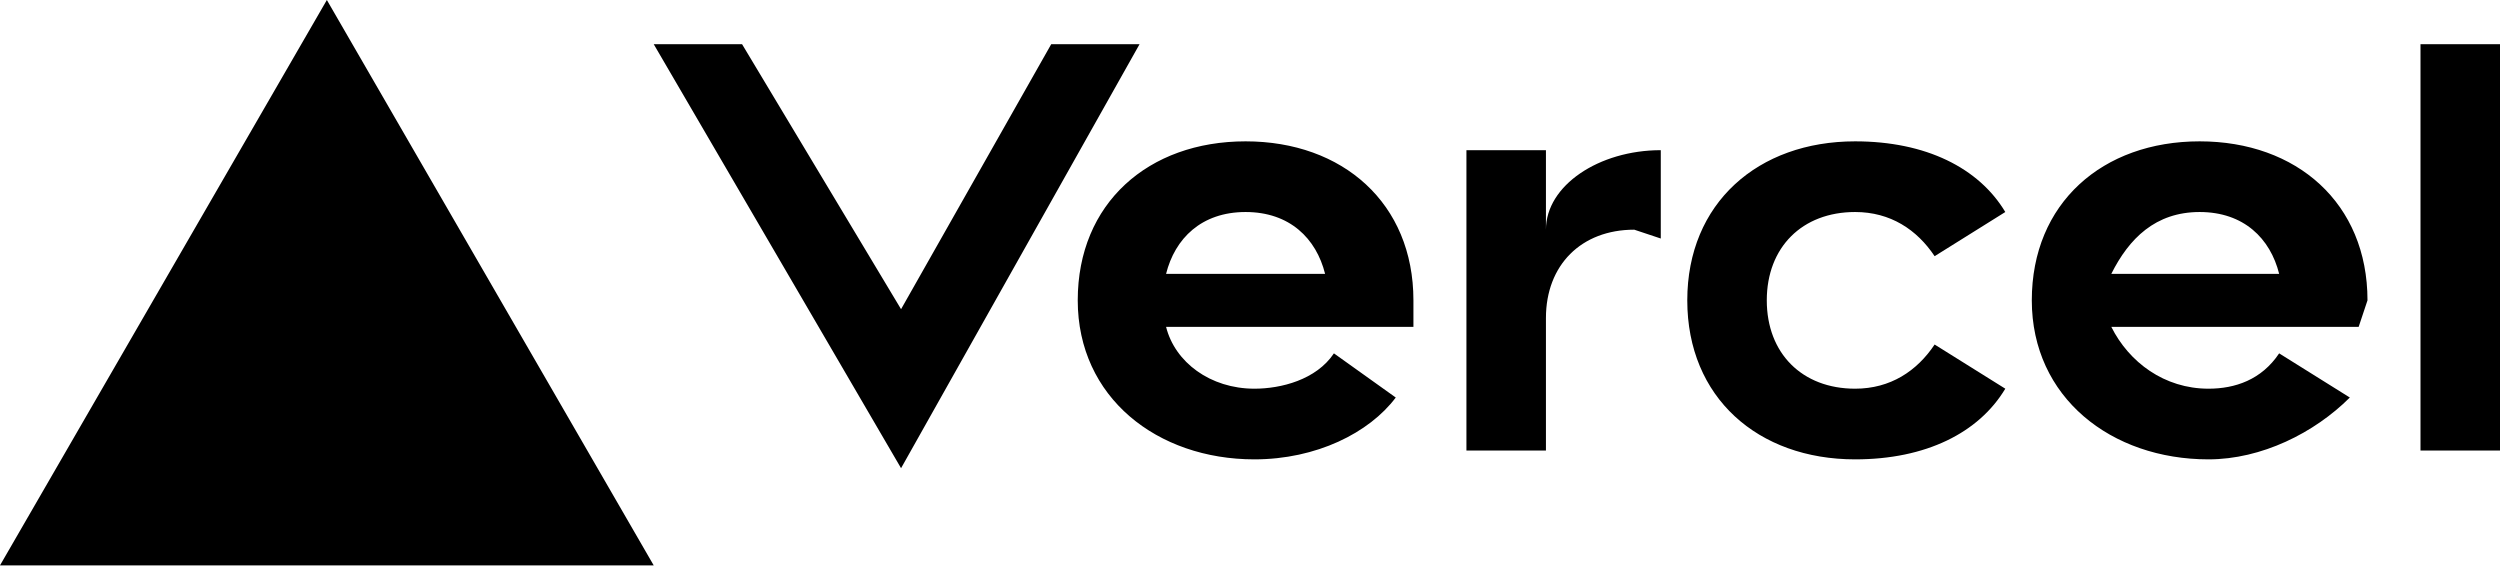
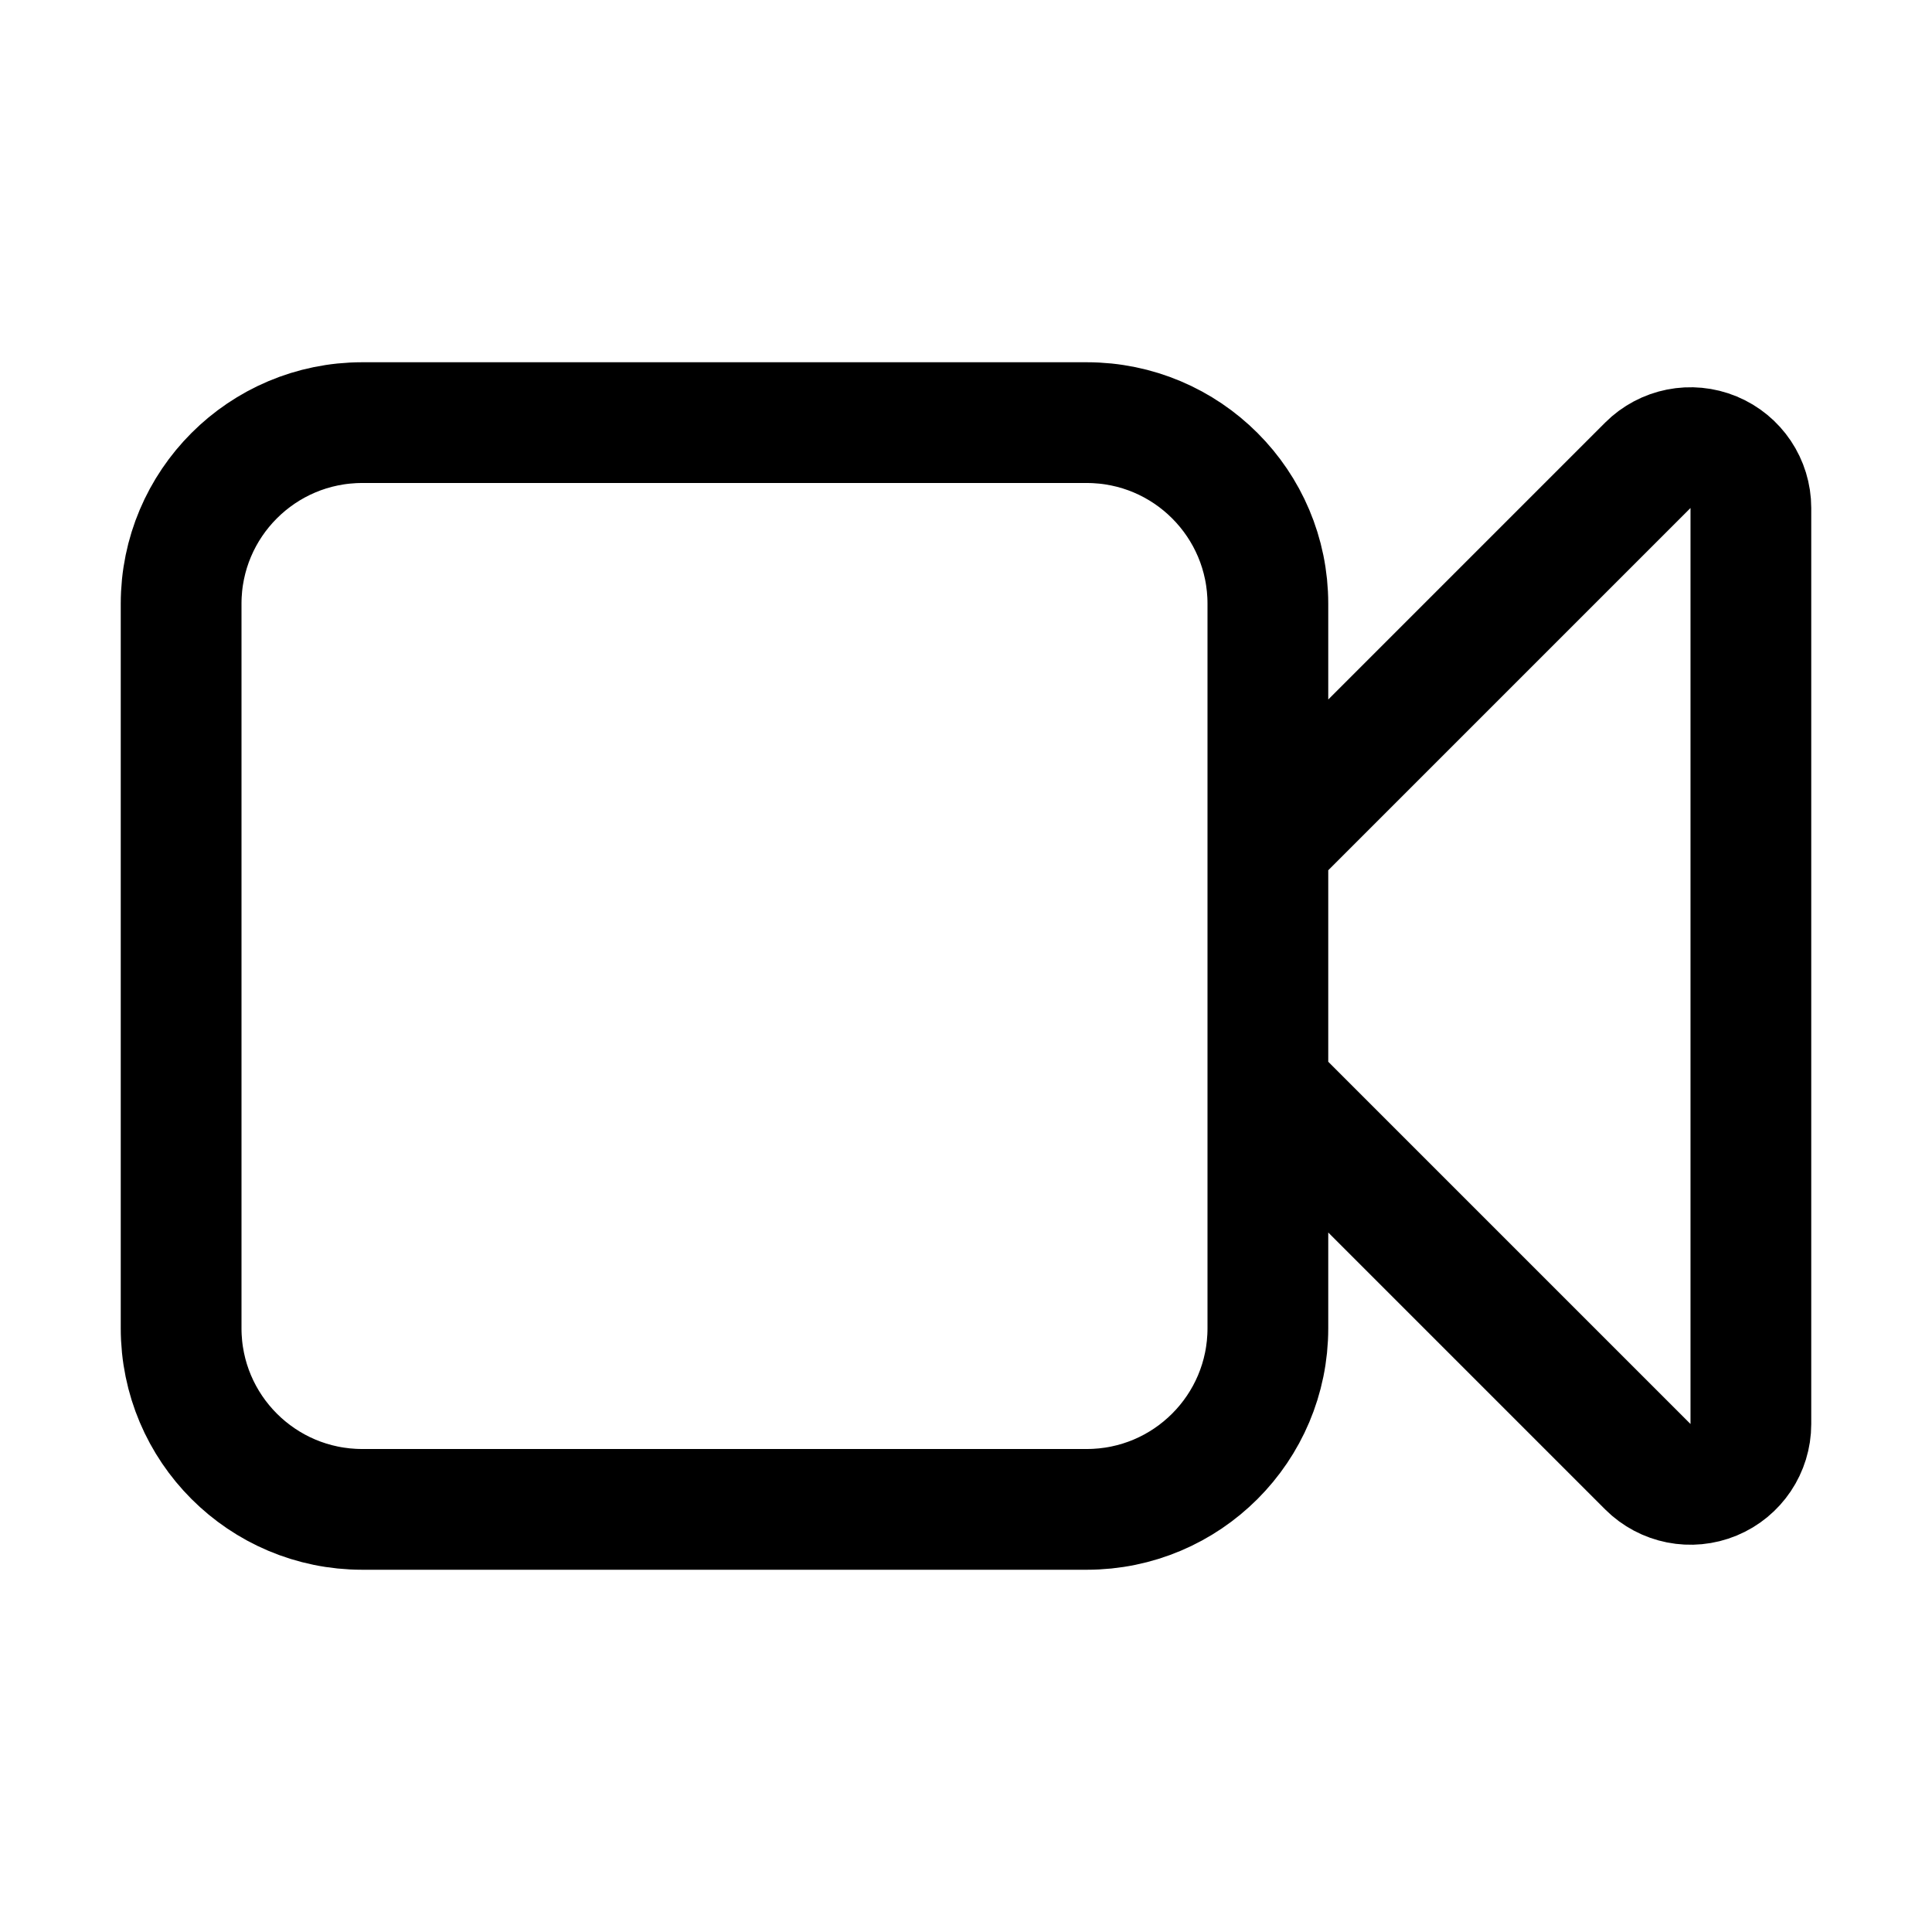
- <svg xmlns="http://www.w3.org/2000/svg" fill="none" viewBox="0 0 283 64">
-   <path fill="black" d="M141 16c-11 0-19 7-19 18s9 18 20 18c7 0 13-3 16-7l-7-5c-2 3-6 4-9 4-5 0-9-3-10-7h28v-3c0-11-8-18-19-18zm-9 15c1-4 4-7 9-7s8 3 9 7h-18zm117-15c-11 0-19 7-19 18s9 18 20 18c6 0 12-3 16-7l-8-5c-2 3-5 4-8 4-5 0-9-3-11-7h28l1-3c0-11-8-18-19-18zm-10 15c2-4 5-7 10-7s8 3 9 7h-19zm-39 3c0 6 4 10 10 10 4 0 7-2 9-5l8 5c-3 5-9 8-17 8-11 0-19-7-19-18s8-18 19-18c8 0 14 3 17 8l-8 5c-2-3-5-5-9-5-6 0-10 4-10 10zm83-29v46h-9V5h9zM37 0l37 64H0L37 0zm92 5-27 48L74 5h10l18 30 17-30h10zm59 12v10l-3-1c-6 0-10 4-10 10v15h-9V17h9v9c0-5 6-9 13-9z" />
+ <svg xmlns="http://www.w3.org/2000/svg" fill="none" viewBox="0 0 24 24" stroke-width="1.5" stroke="currentColor" class="w-6 h-6">
+   <path stroke-linecap="round" d="M15.75 10.5l4.72-4.72a.75.75 0 011.28.53v11.38a.75.75 0 01-1.28.53l-4.72-4.72M4.5 18.75h9a2.25 2.25 0 002.25-2.25v-9a2.25 2.25 0 00-2.25-2.25h-9A2.25 2.25 0 002.25 7.5v9a2.25 2.25 0 002.25 2.25z" />
</svg>
